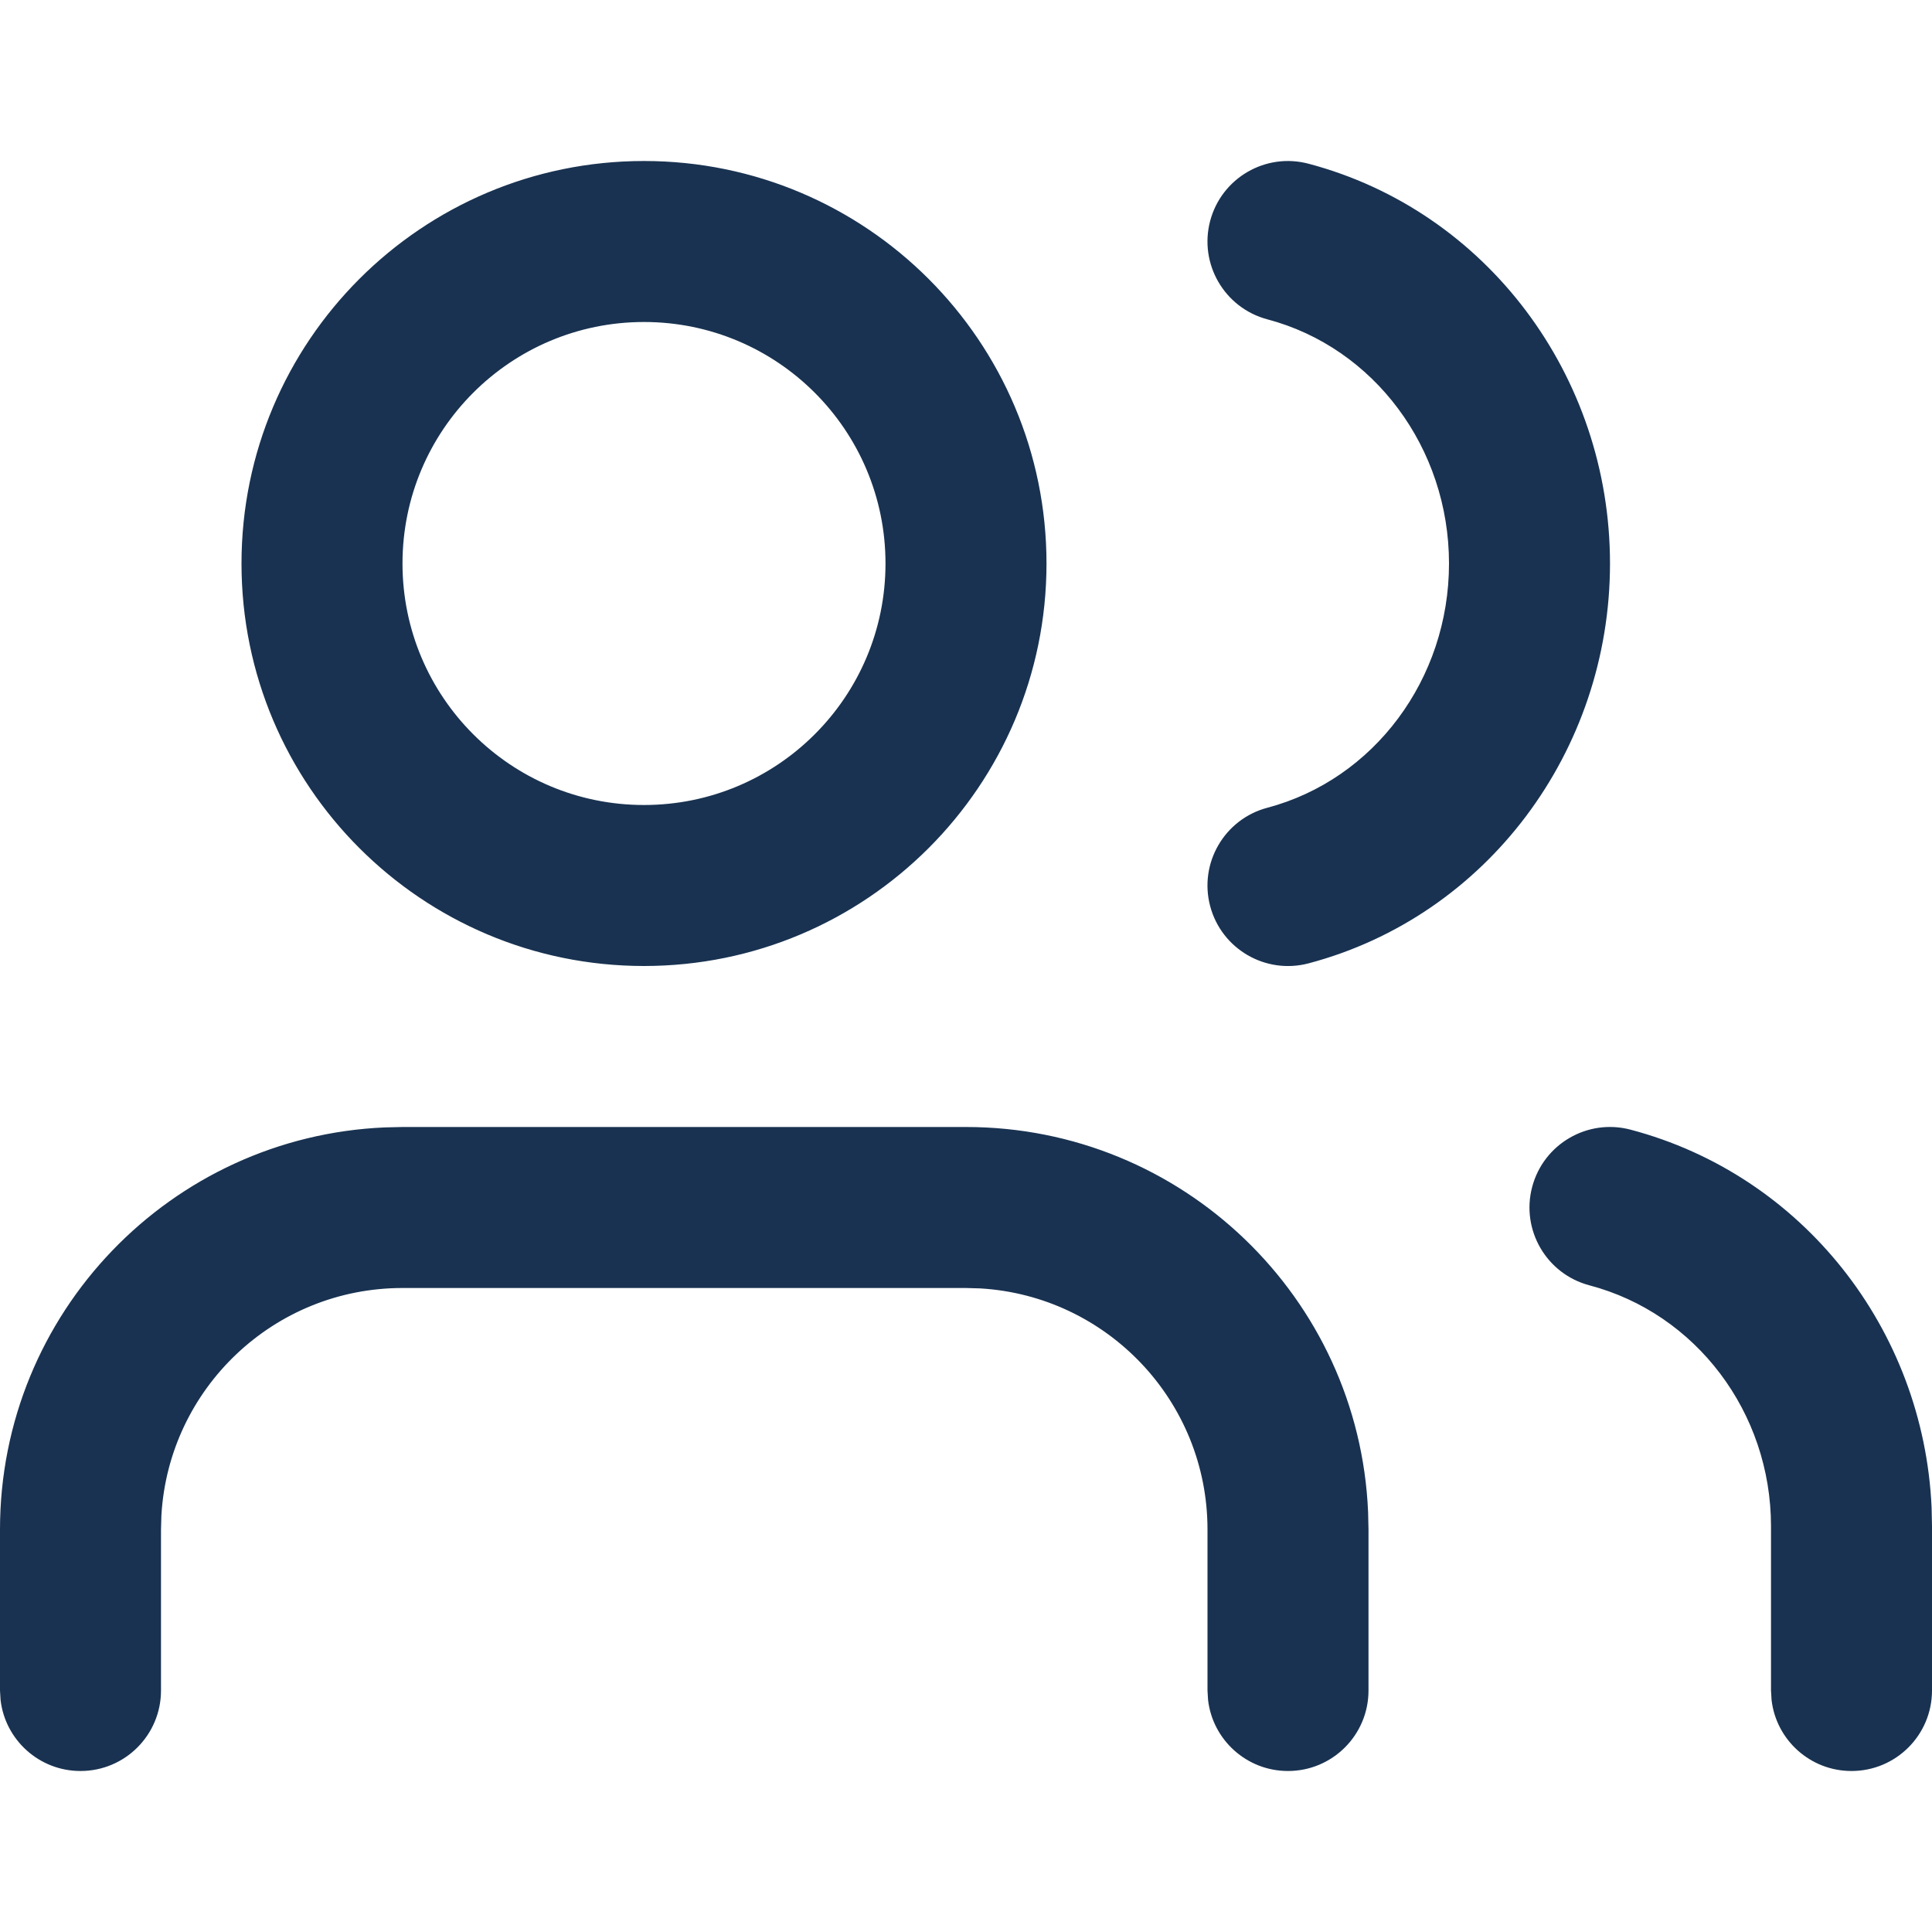
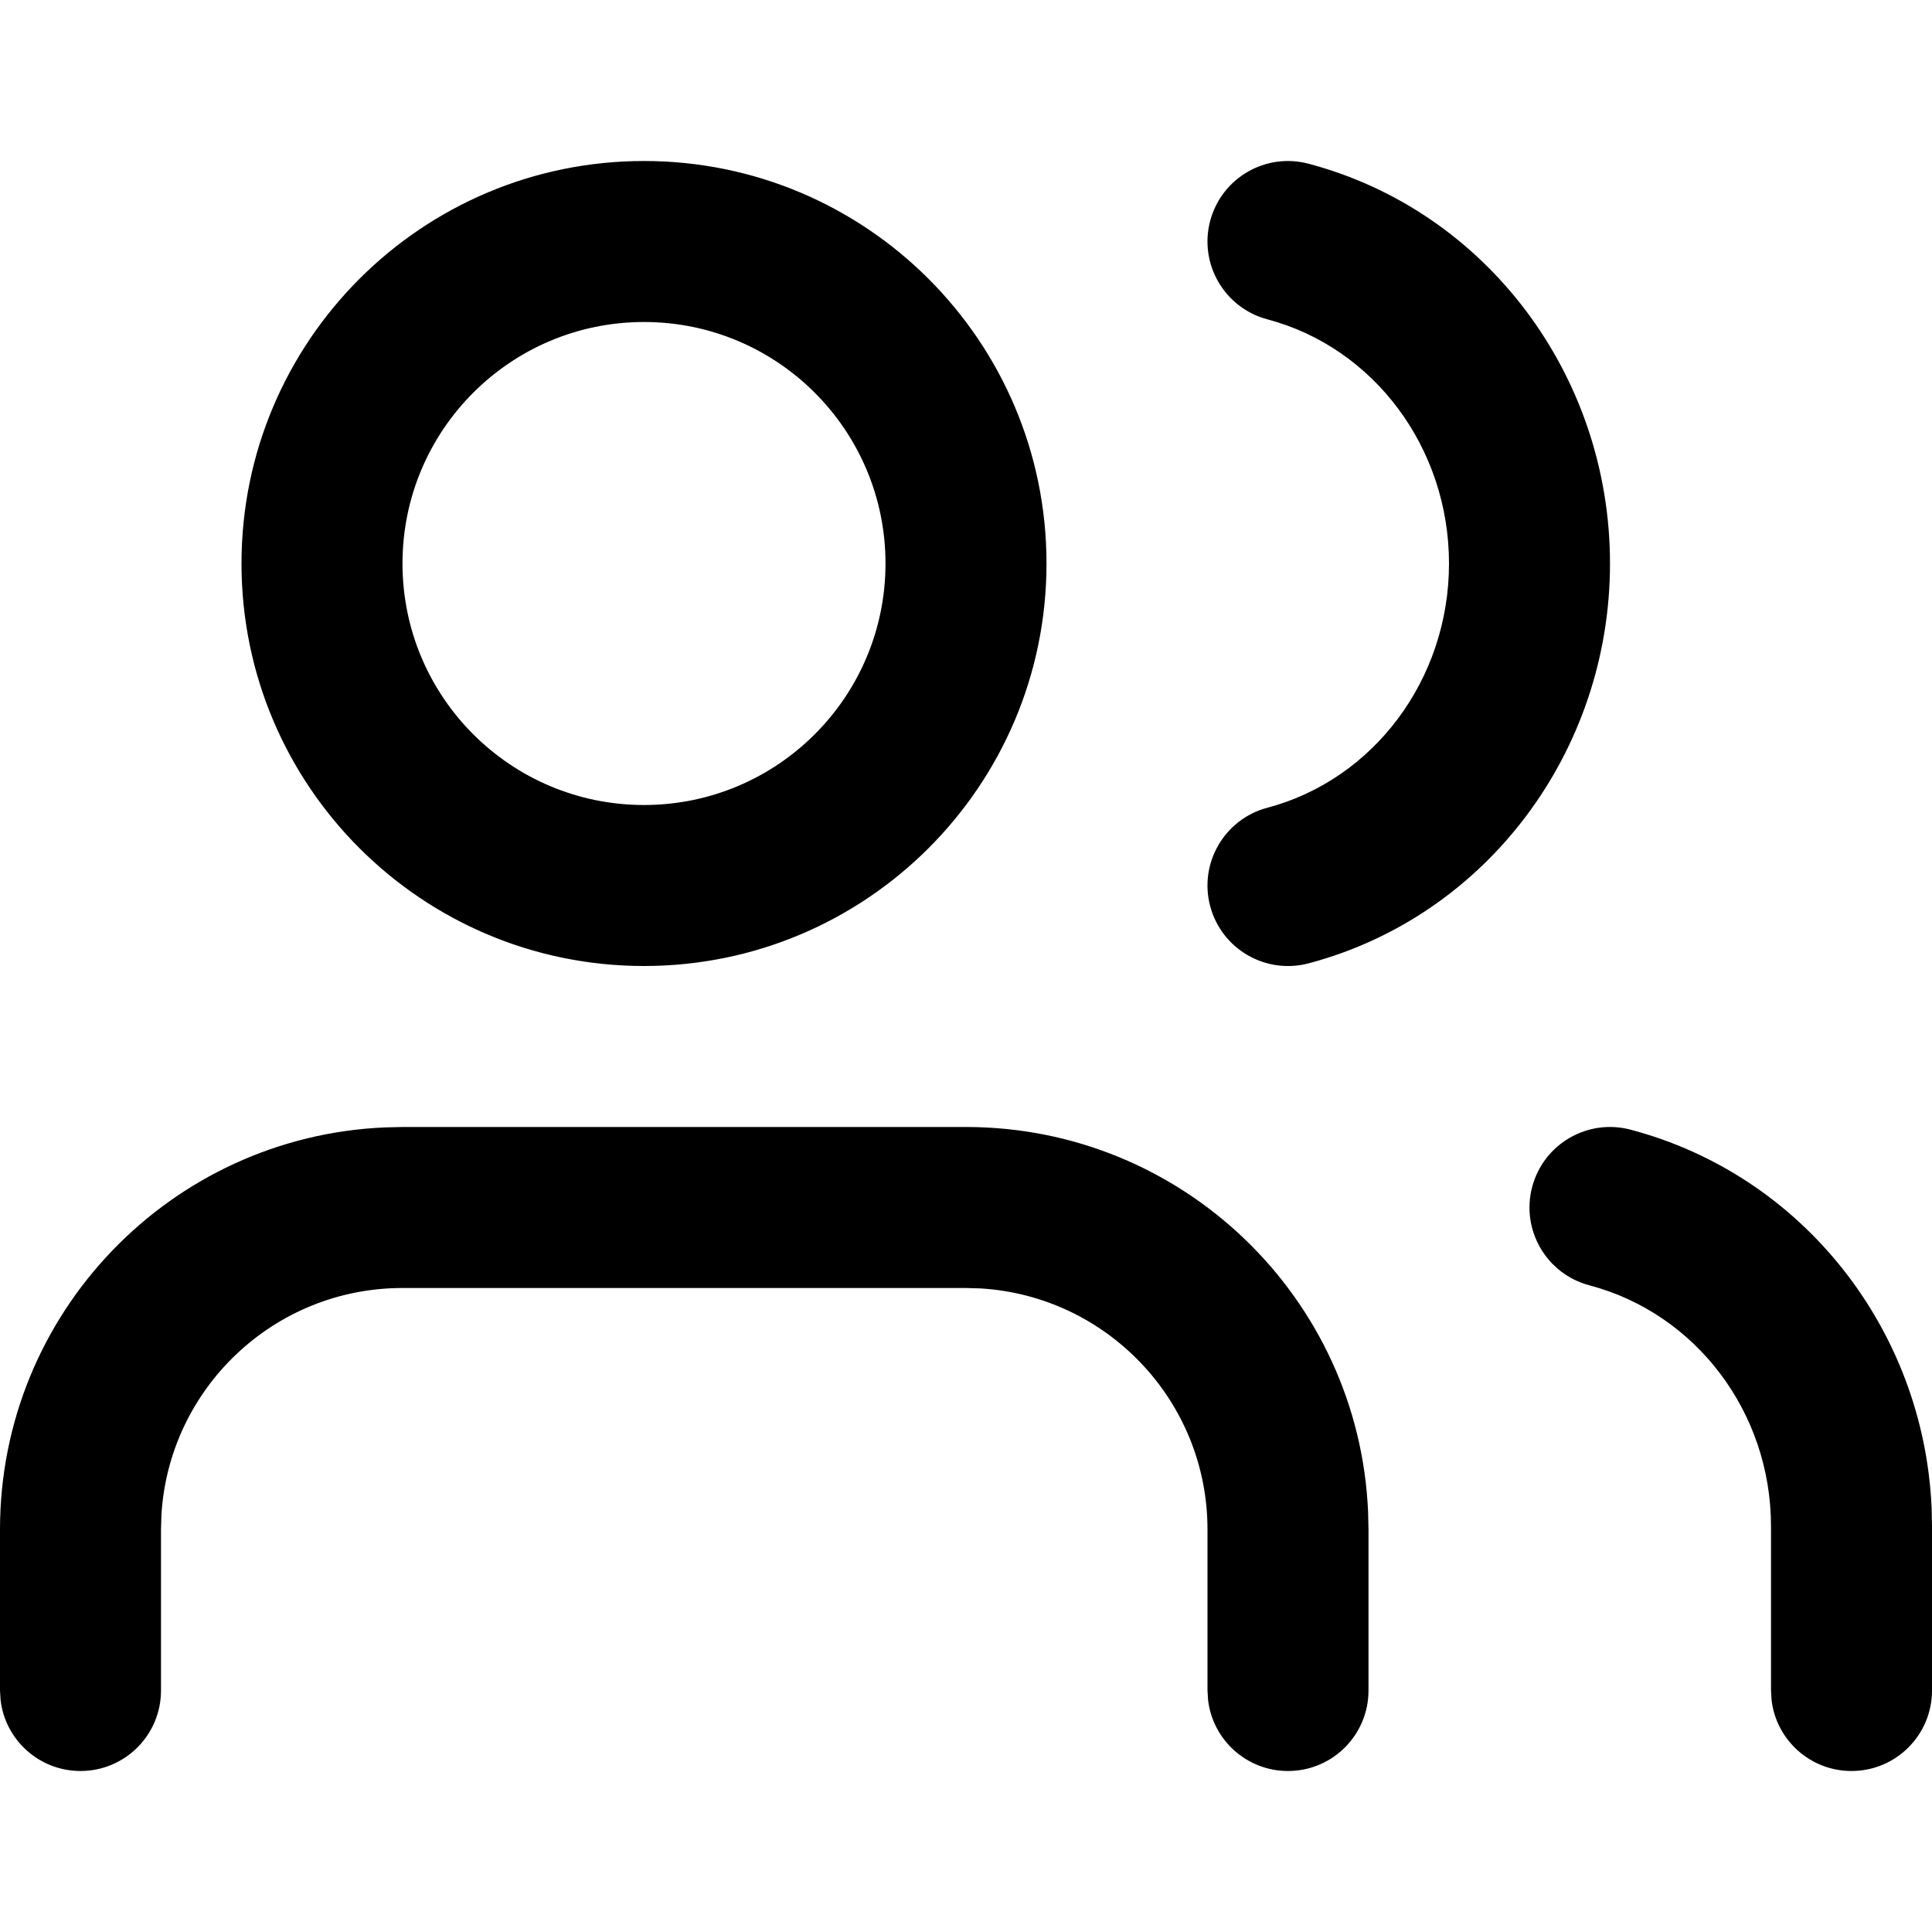
- <svg xmlns="http://www.w3.org/2000/svg" width="24px" height="24px" viewBox="0 0 24 24" version="1.1">
-   <g id="Symbols" stroke="none" stroke-width="1" fill="none" fill-rule="evenodd">
-     <g id="BuddyIcon" fill="#193251">
-       <path d="M12,14 C14.689,14 16.882,16.123 16.995,18.783 L17,19 L17,21 C17,21.553 16.552,22 16,22 C15.487,22 15.064,21.614 15.007,21.117 L15,21 L15,19 C15,17.403 13.751,16.097 12.176,16.005 L12,16 L5,16 C3.402,16 2.096,17.249 2.005,18.824 L2,19 L2,21 C2,21.553 1.552,22 1,22 C0.487,22 0.064,21.614 0.007,21.117 L0,21 L0,19 C0,16.311 2.122,14.118 4.783,14.005 L5,14 L12,14 Z M20.255,14.033 C22.388,14.596 23.895,16.508 23.995,18.726 L24,18.956 L24,21 C24,21.553 23.552,22 23,22 C22.487,22 22.064,21.614 22.007,21.117 L22,21 L22,18.957 C21.999,17.544 21.068,16.316 19.745,15.967 C19.211,15.826 18.892,15.279 19.033,14.745 C19.174,14.211 19.721,13.892 20.255,14.033 Z M8,2 C10.761,2 13,4.239 13,7 C13,9.762 10.761,12 8,12 C5.239,12 3,9.762 3,7 C3,4.239 5.239,2 8,2 Z M16.256,2.034 C18.465,2.619 20,4.666 20,7 C20,9.335 18.465,11.382 16.256,11.967 C15.722,12.108 15.175,11.79 15.033,11.256 C14.892,10.723 15.21,10.175 15.744,10.034 C17.066,9.683 18,8.438 18,7 C18,5.563 17.066,4.317 15.744,3.967 C15.21,3.825 14.892,3.278 15.033,2.744 C15.175,2.21 15.722,1.892 16.256,2.034 Z M8,4 C6.343,4 5,5.343 5,7 C5,8.657 6.343,10 8,10 C9.657,10 11,8.657 11,7 C11,5.343 9.657,4 8,4 Z" />
-     </g>
-   </g>
+ <svg xmlns="http://www.w3.org/2000/svg" fill="currentcolor" viewBox="0 0 24 24" version="1.1">
+   <path d="M12,14 C14.689,14 16.882,16.123 16.995,18.783 L17,19 L17,21 C17,21.553 16.552,22 16,22 C15.487,22 15.064,21.614 15.007,21.117 L15,21 L15,19 C15,17.403 13.751,16.097 12.176,16.005 L12,16 L5,16 C3.402,16 2.096,17.249 2.005,18.824 L2,19 L2,21 C2,21.553 1.552,22 1,22 C0.487,22 0.064,21.614 0.007,21.117 L0,21 L0,19 C0,16.311 2.122,14.118 4.783,14.005 L5,14 L12,14 Z M20.255,14.033 C22.388,14.596 23.895,16.508 23.995,18.726 L24,18.956 L24,21 C24,21.553 23.552,22 23,22 C22.487,22 22.064,21.614 22.007,21.117 L22,21 L22,18.957 C21.999,17.544 21.068,16.316 19.745,15.967 C19.211,15.826 18.892,15.279 19.033,14.745 C19.174,14.211 19.721,13.892 20.255,14.033 Z M8,2 C10.761,2 13,4.239 13,7 C13,9.762 10.761,12 8,12 C5.239,12 3,9.762 3,7 C3,4.239 5.239,2 8,2 Z M16.256,2.034 C18.465,2.619 20,4.666 20,7 C20,9.335 18.465,11.382 16.256,11.967 C15.722,12.108 15.175,11.79 15.033,11.256 C14.892,10.723 15.21,10.175 15.744,10.034 C17.066,9.683 18,8.438 18,7 C18,5.563 17.066,4.317 15.744,3.967 C15.21,3.825 14.892,3.278 15.033,2.744 C15.175,2.21 15.722,1.892 16.256,2.034 Z M8,4 C6.343,4 5,5.343 5,7 C5,8.657 6.343,10 8,10 C9.657,10 11,8.657 11,7 C11,5.343 9.657,4 8,4 Z" />
</svg>
